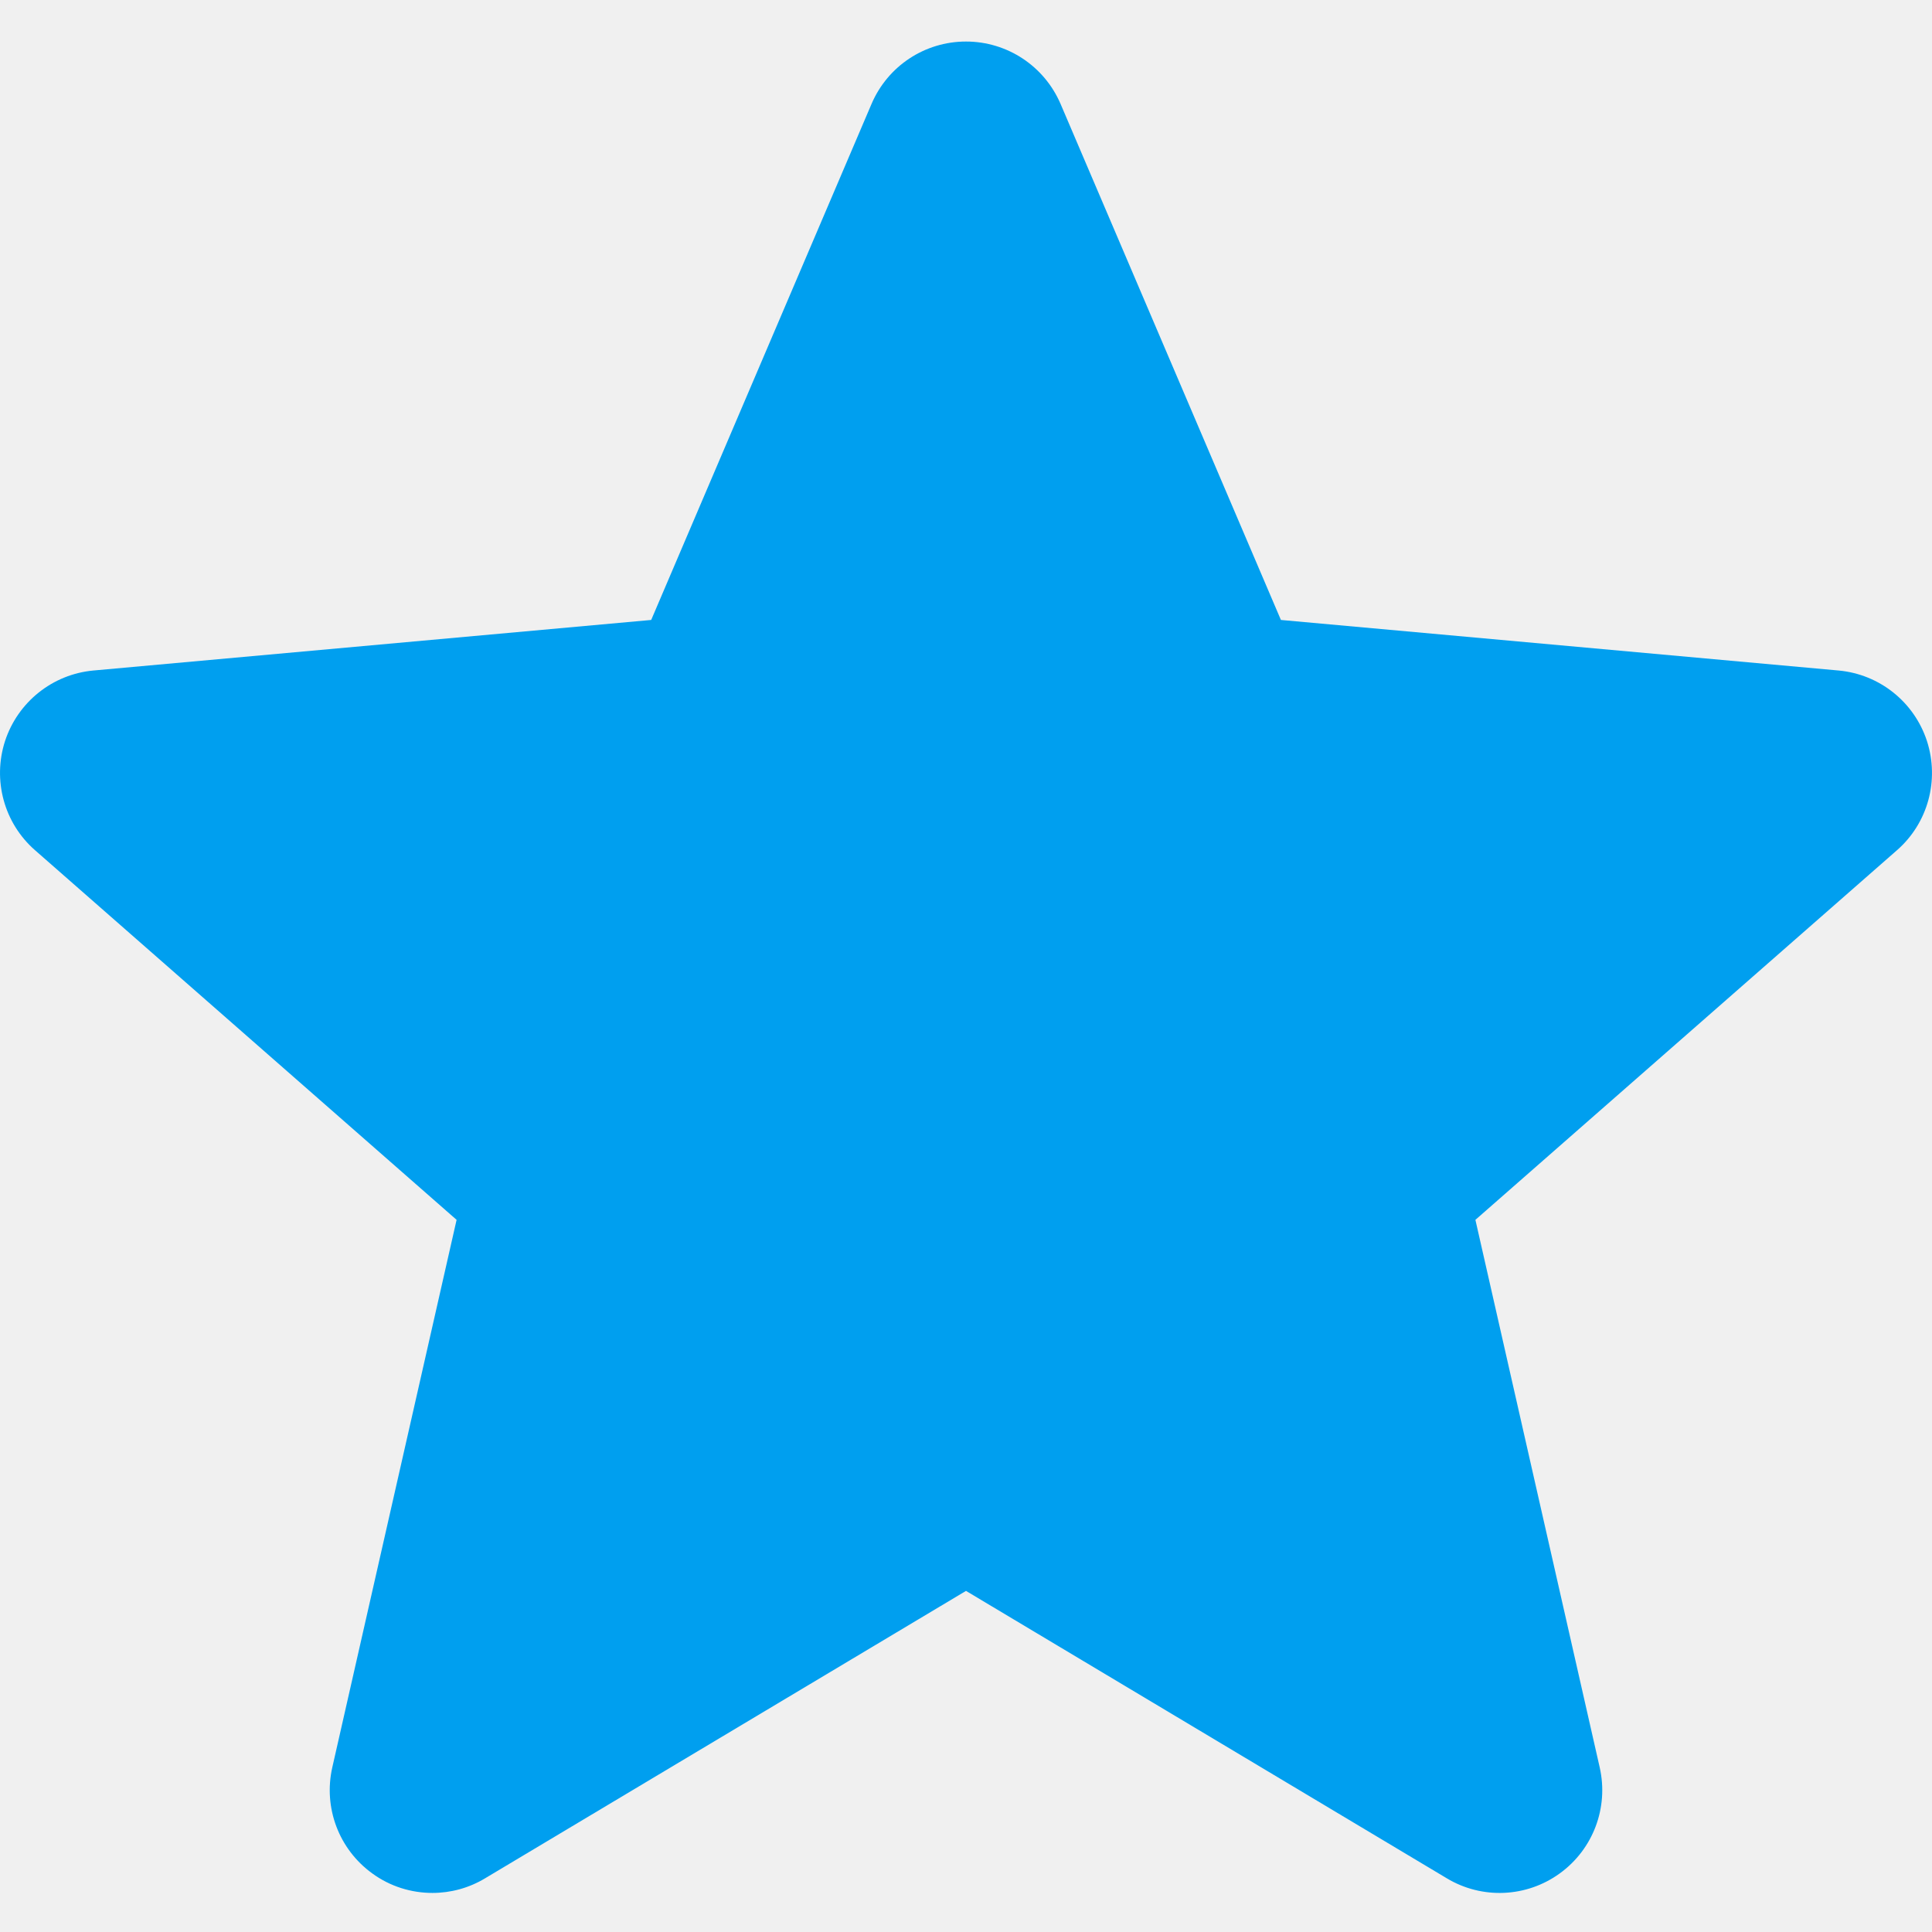
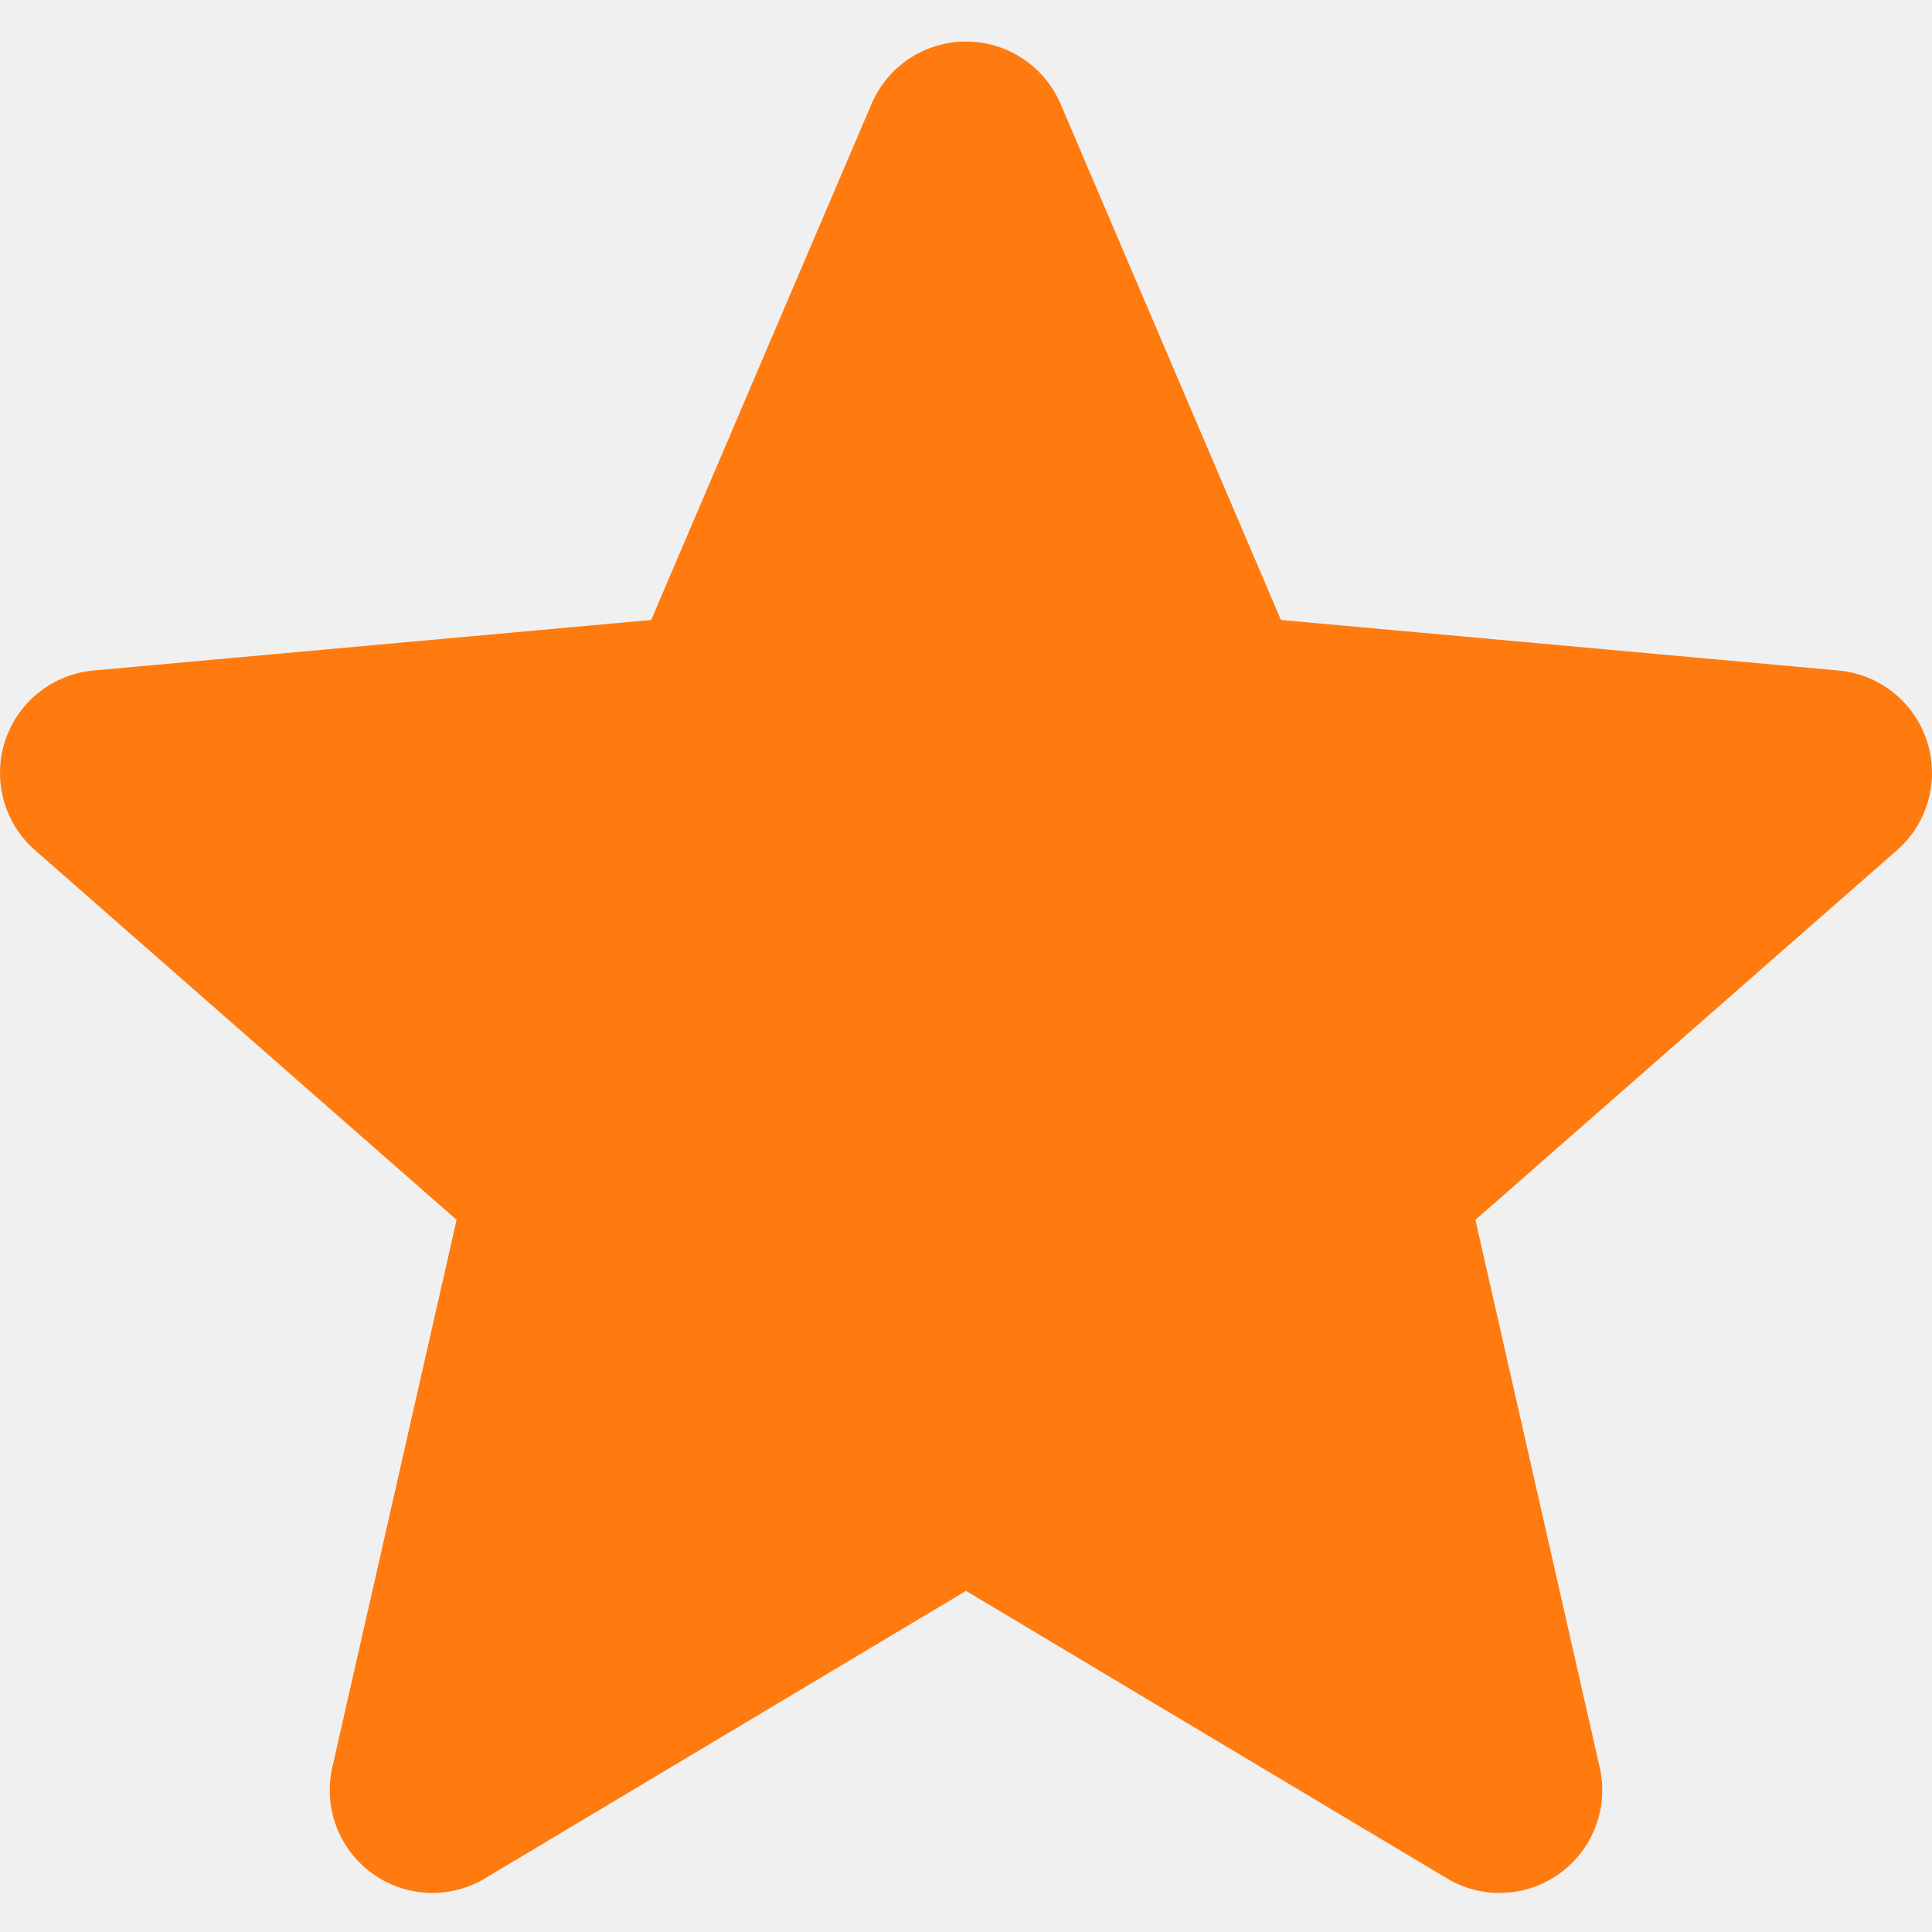
<svg xmlns="http://www.w3.org/2000/svg" width="18" height="18" viewBox="0 0 18 18" fill="none">
-   <g clip-path="url(#clip0_53_10)">
-     <path d="M17.953 6.904C17.834 6.54 17.511 6.282 17.13 6.247L11.934 5.776L9.881 0.968C9.729 0.615 9.384 0.387 9 0.387C8.616 0.387 8.271 0.615 8.12 0.968L6.067 5.776L0.87 6.247C0.489 6.282 0.166 6.541 0.047 6.904C-0.071 7.269 0.038 7.669 0.326 7.921L4.254 11.365L3.096 16.466C3.011 16.841 3.157 17.229 3.468 17.454C3.635 17.576 3.832 17.636 4.029 17.636C4.198 17.636 4.368 17.591 4.519 17.5L9 14.822L13.48 17.5C13.808 17.697 14.222 17.679 14.532 17.454C14.843 17.229 14.989 16.841 14.904 16.466L13.746 11.365L17.674 7.921C17.962 7.669 18.071 7.27 17.953 6.904Z" fill="#009FEF" />
+   <g clip-path="url(#clip0_6_360)">
+     <path d="M17.953 6.904C17.834 6.54 17.511 6.282 17.13 6.247L11.934 5.776L9.881 0.968C9.729 0.615 9.384 0.387 9 0.387C8.616 0.387 8.271 0.615 8.12 0.968L6.067 5.776L0.87 6.247C0.489 6.282 0.166 6.541 0.047 6.904C-0.071 7.269 0.038 7.669 0.326 7.921L4.254 11.365L3.096 16.466C3.011 16.841 3.157 17.229 3.468 17.454C3.635 17.576 3.832 17.636 4.029 17.636C4.198 17.636 4.368 17.591 4.519 17.5L9 14.822L13.48 17.5C13.808 17.697 14.222 17.679 14.532 17.454C14.843 17.229 14.989 16.841 14.904 16.466L13.746 11.365L17.674 7.921C17.962 7.669 18.071 7.27 17.953 6.904Z" fill="#FF7B0F" />
  </g>
  <defs>
-     <clipPath id="clip0_53_10">
+     <clipPath id="clip0_6_360">
      <rect width="18" height="18" fill="white" />
    </clipPath>
  </defs>
</svg>
